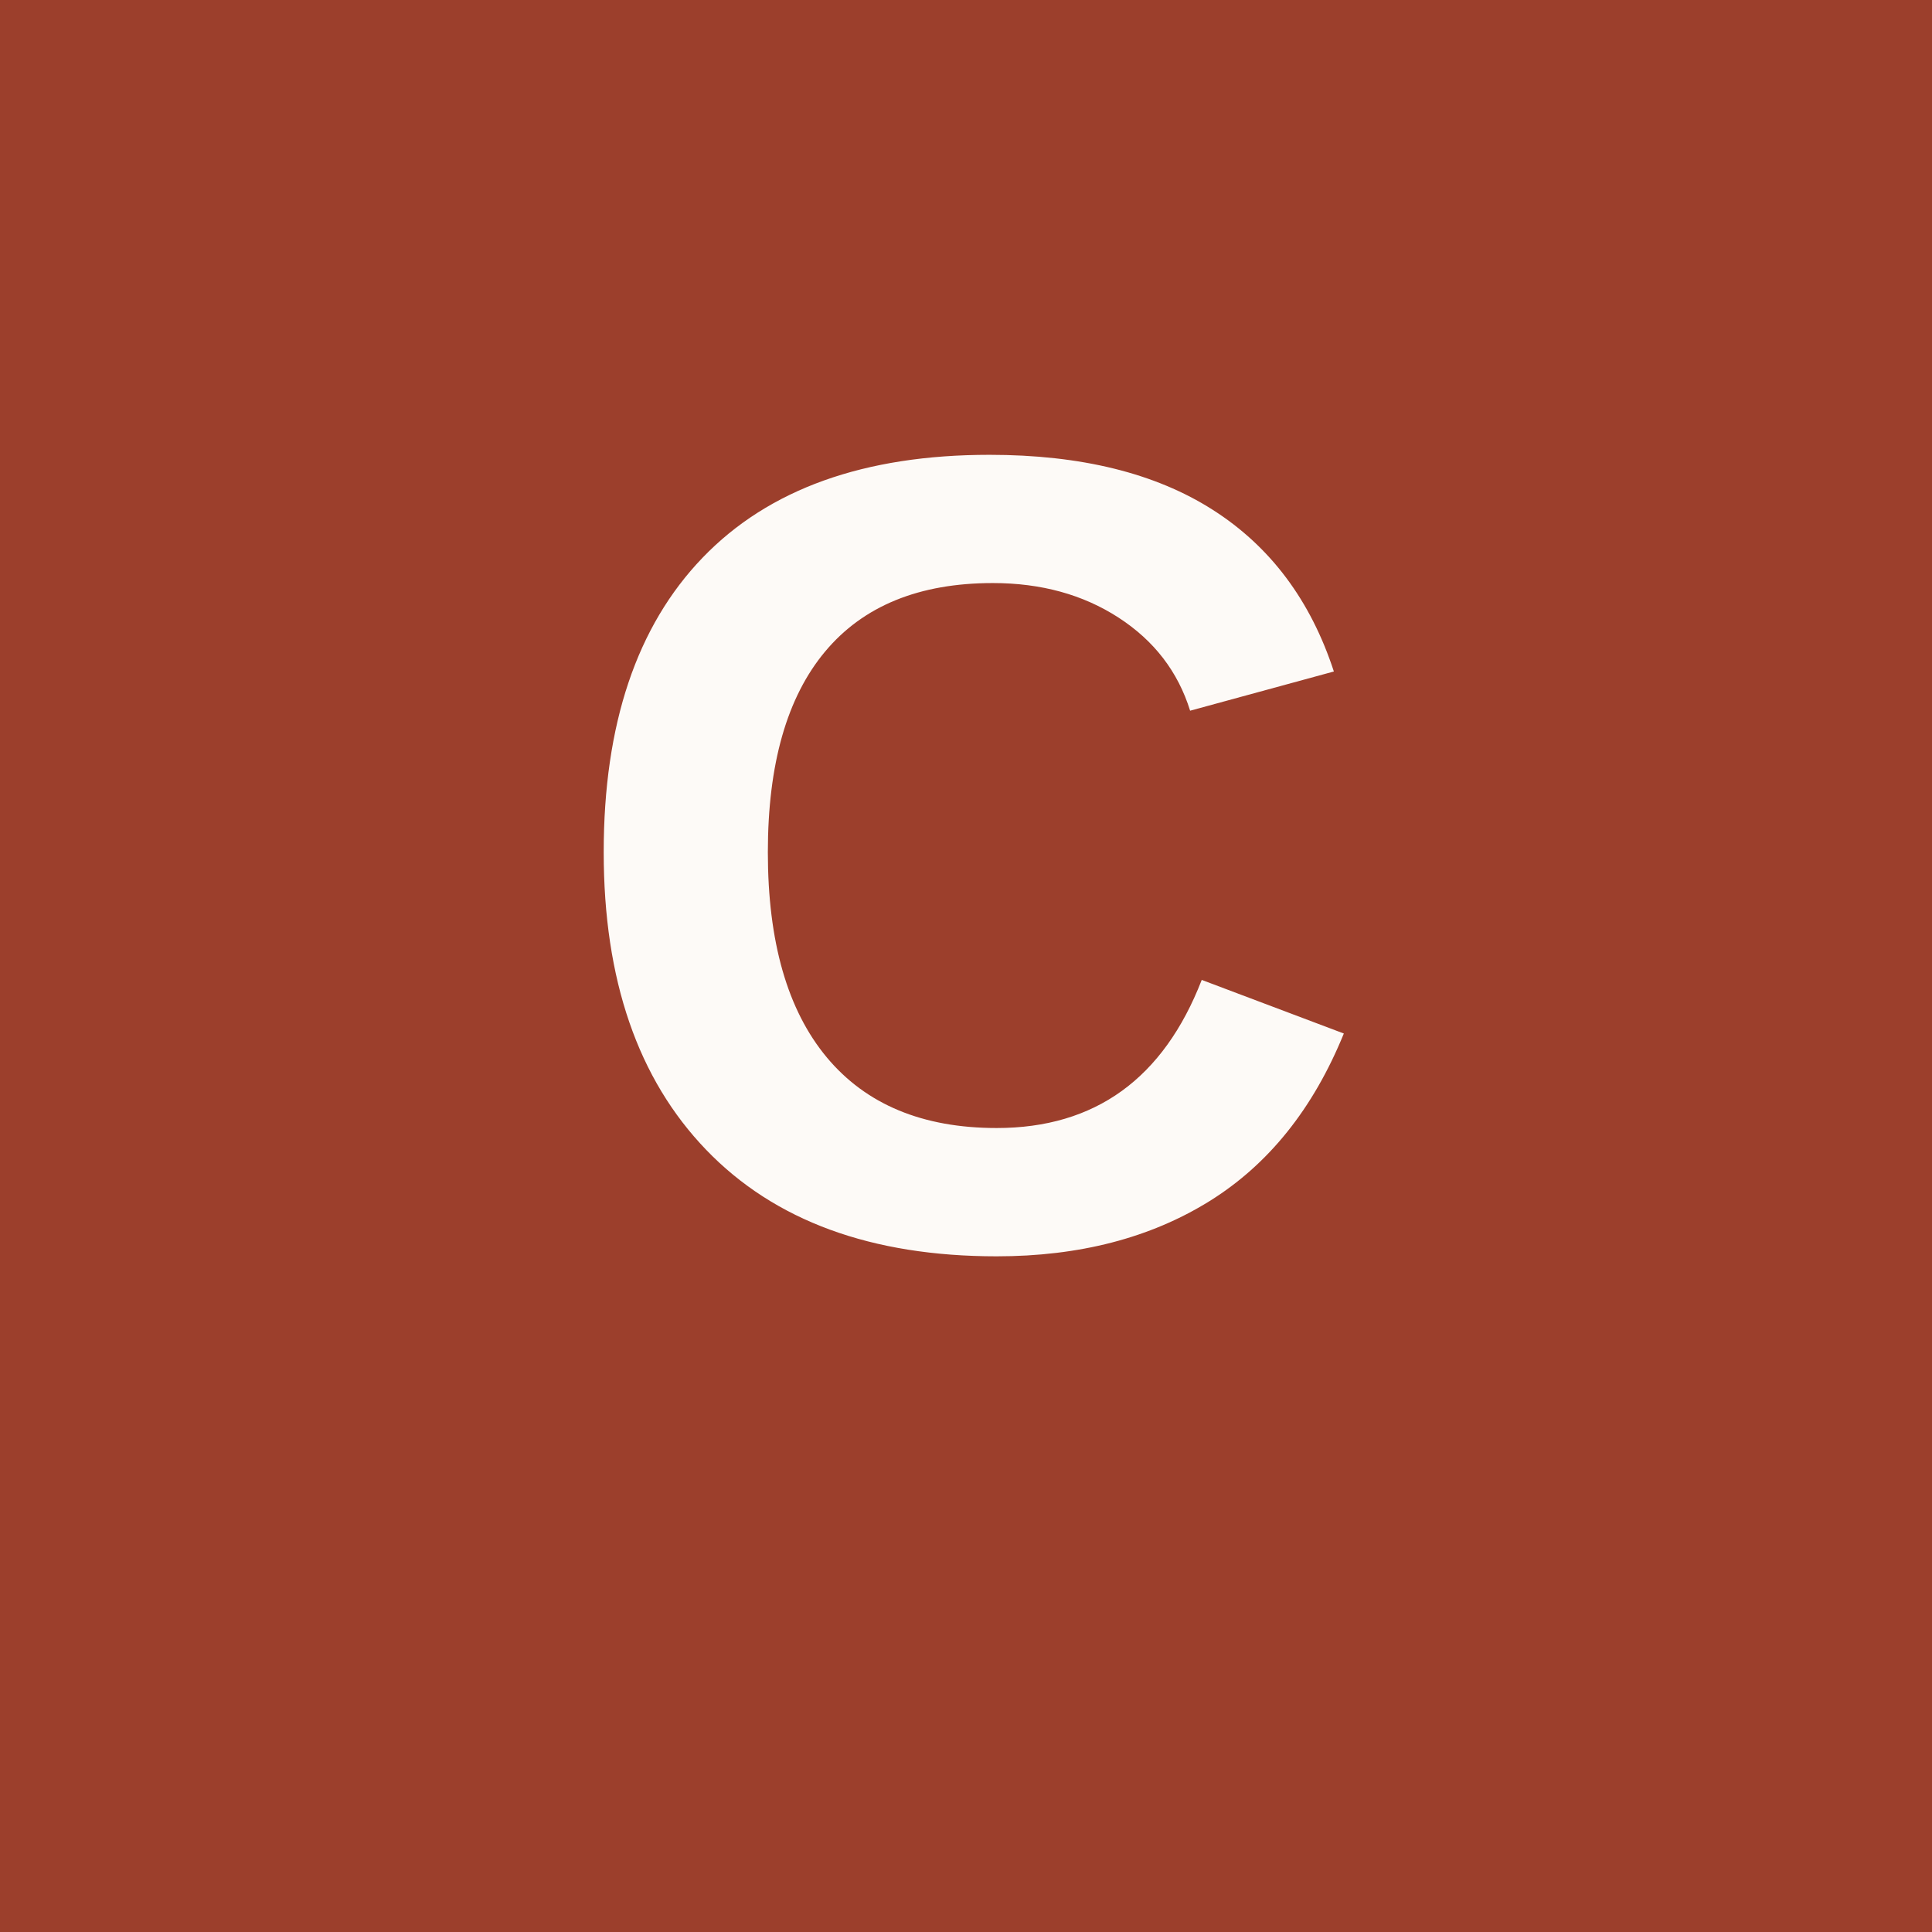
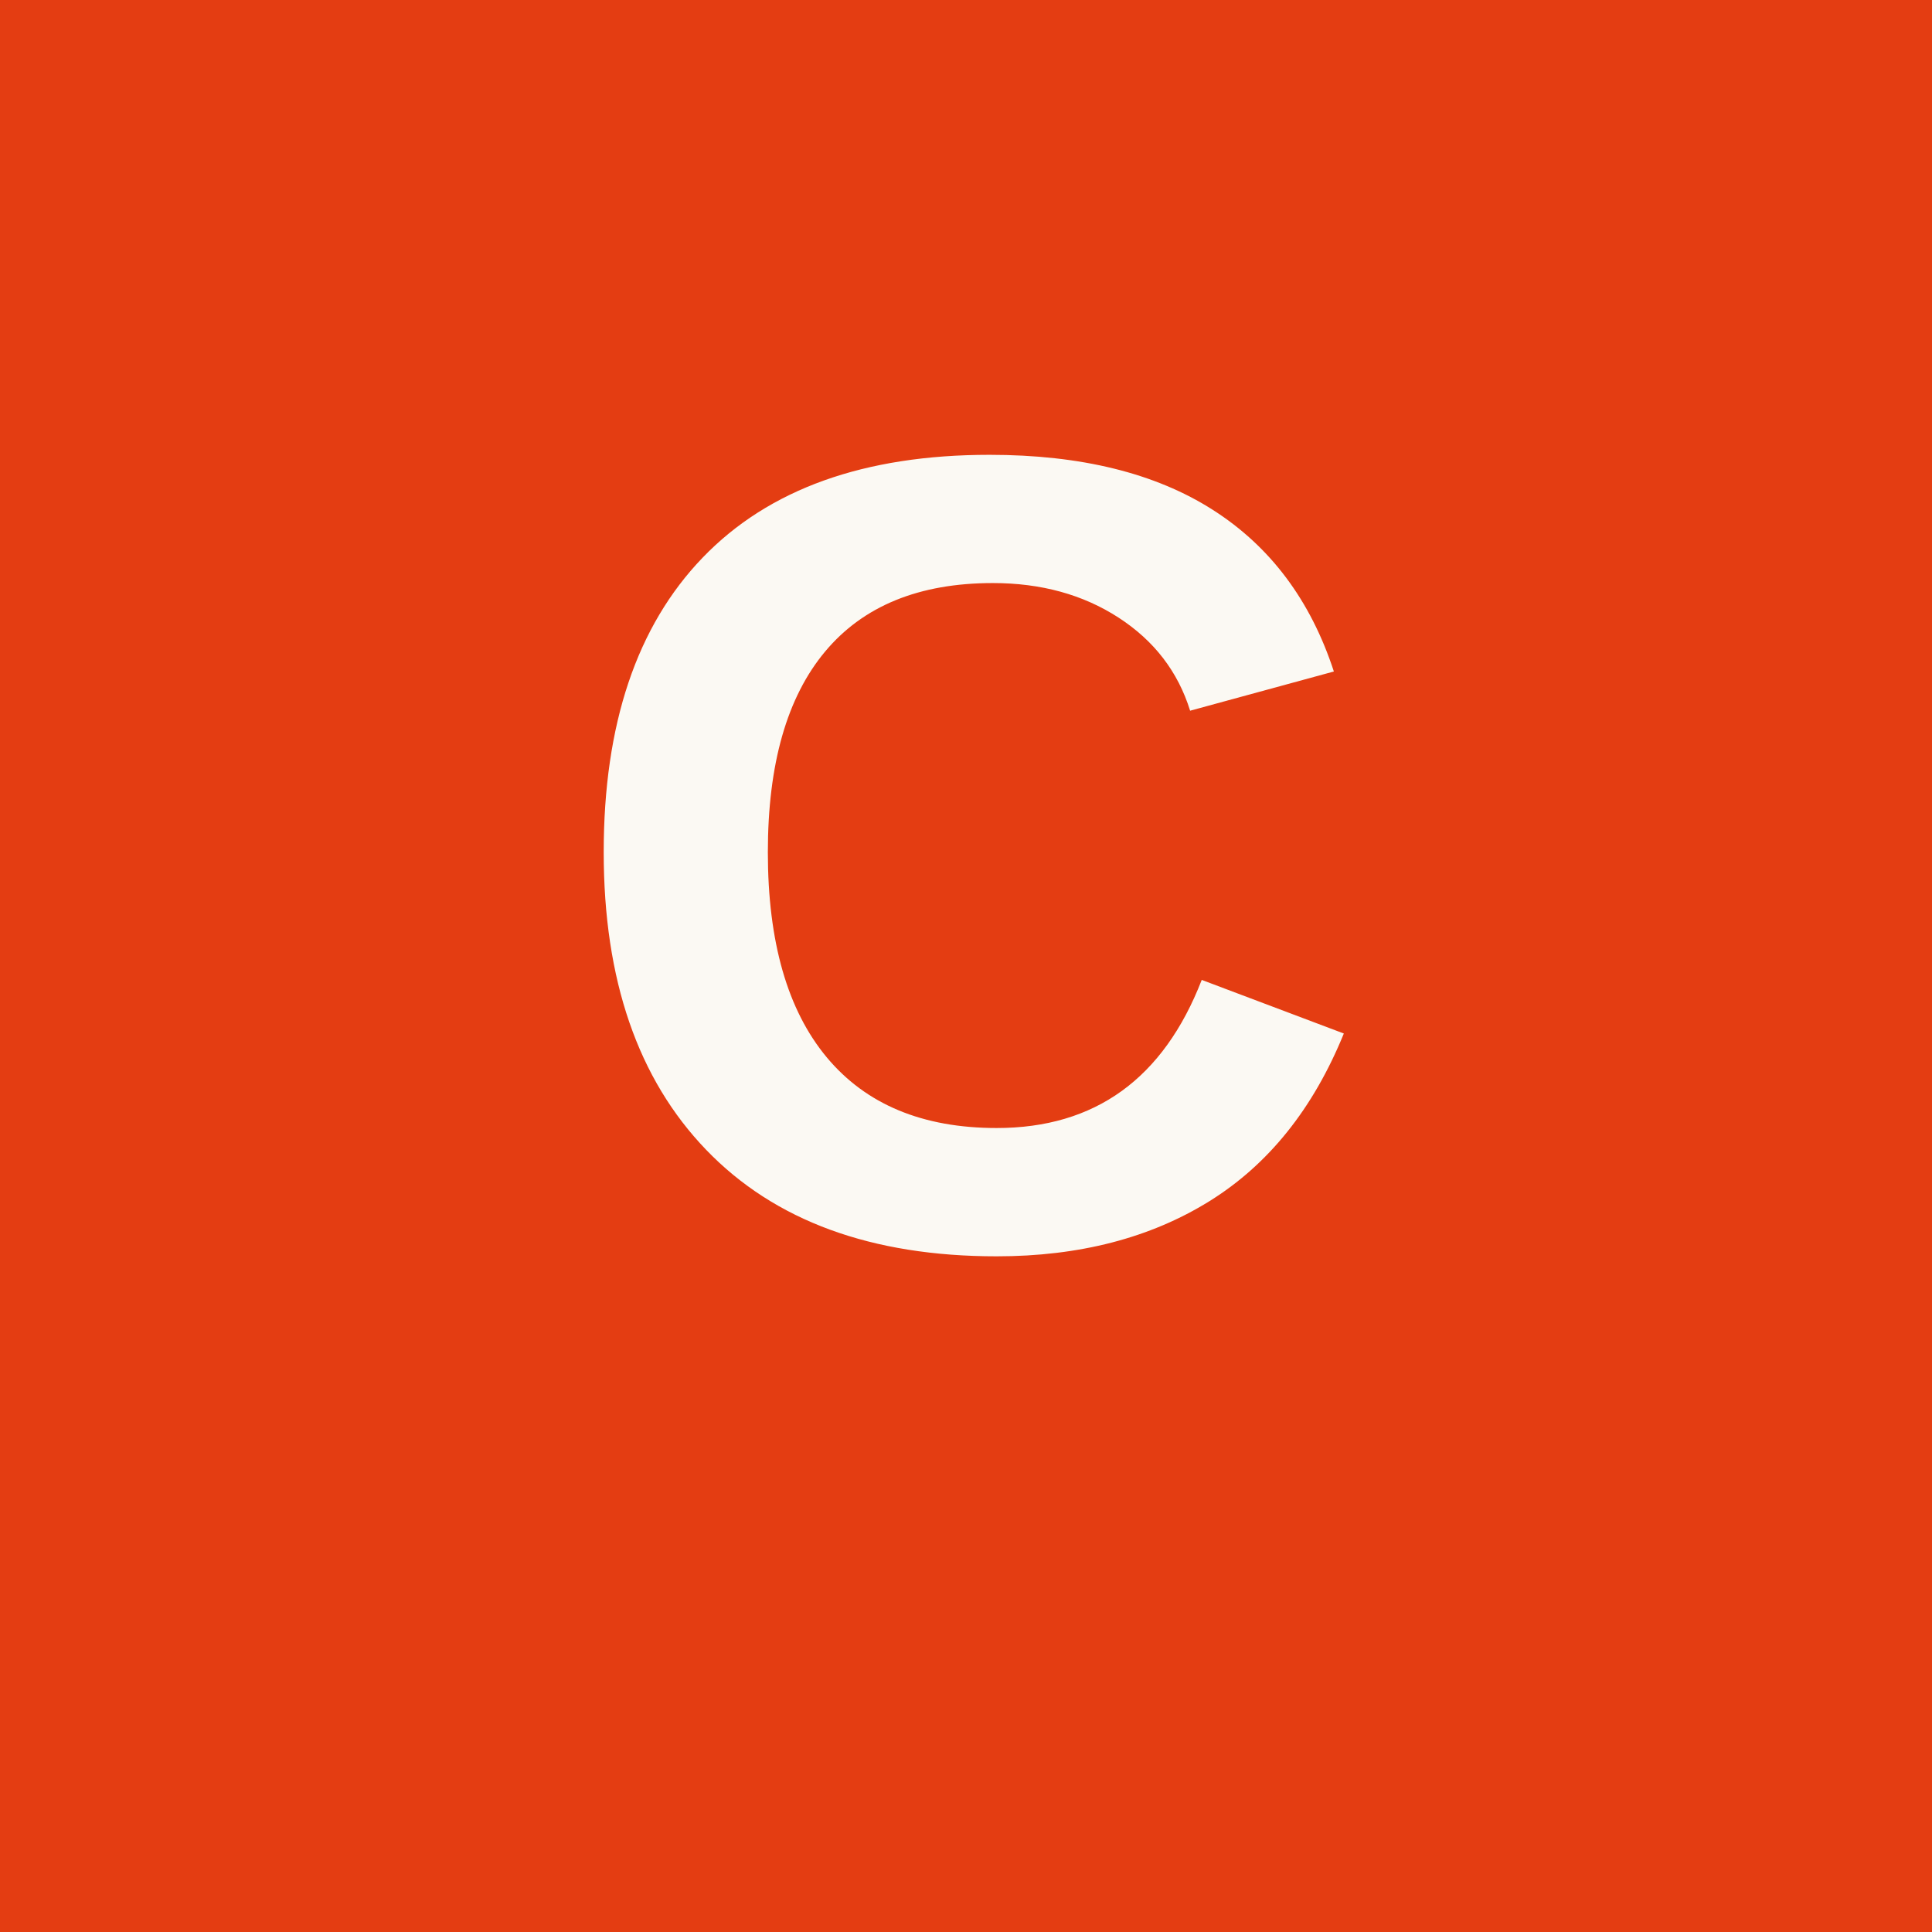
<svg xmlns="http://www.w3.org/2000/svg" width="512" height="512" viewBox="0 0 512 512">
-   <rect width="512" height="512" fill="#9C3F2C" />
-   <text x="256" y="330" font-family="-apple-system, BlinkMacSystemFont, 'Helvetica Neue', Arial, sans-serif" font-size="300" font-weight="800" fill="#FDFAF7" text-anchor="middle">C</text>
+   <rect width="512" height="512" fill="#E43D12" />
+   <text x="256" y="330" font-family="-apple-system, BlinkMacSystemFont, 'Helvetica Neue', Arial, sans-serif" font-size="300" font-weight="800" fill="#FBF9F3" text-anchor="middle">C</text>
</svg>
